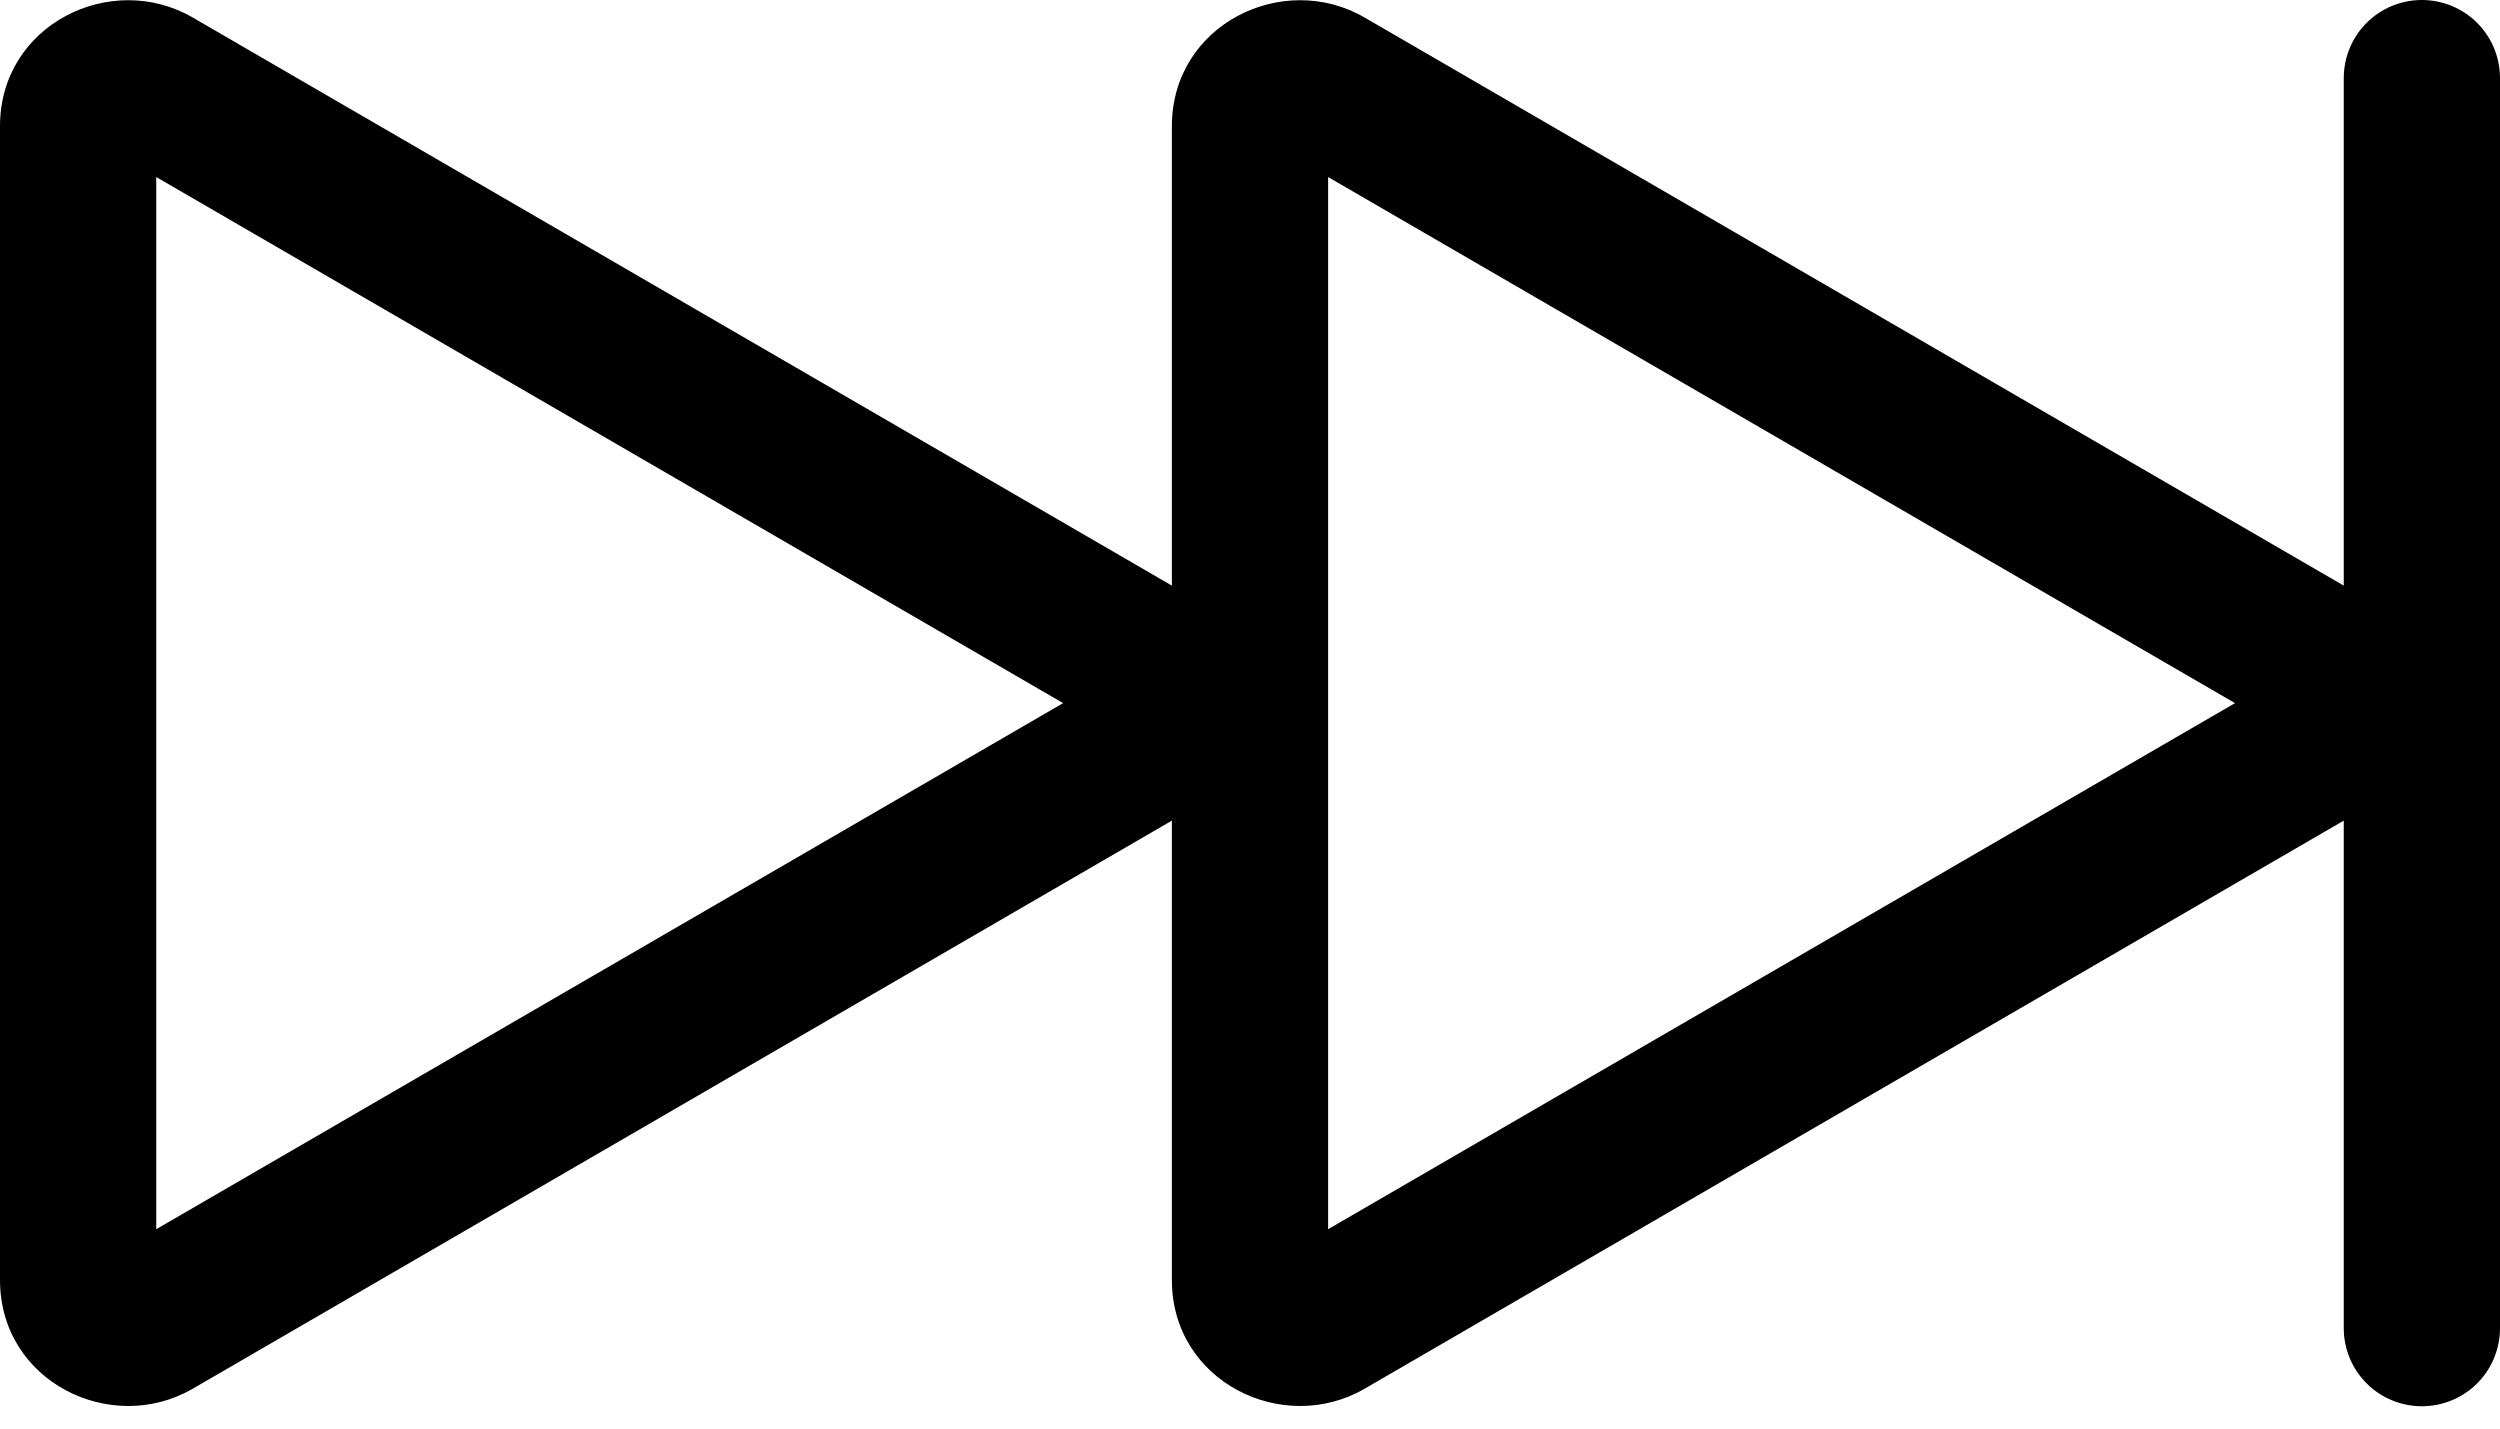
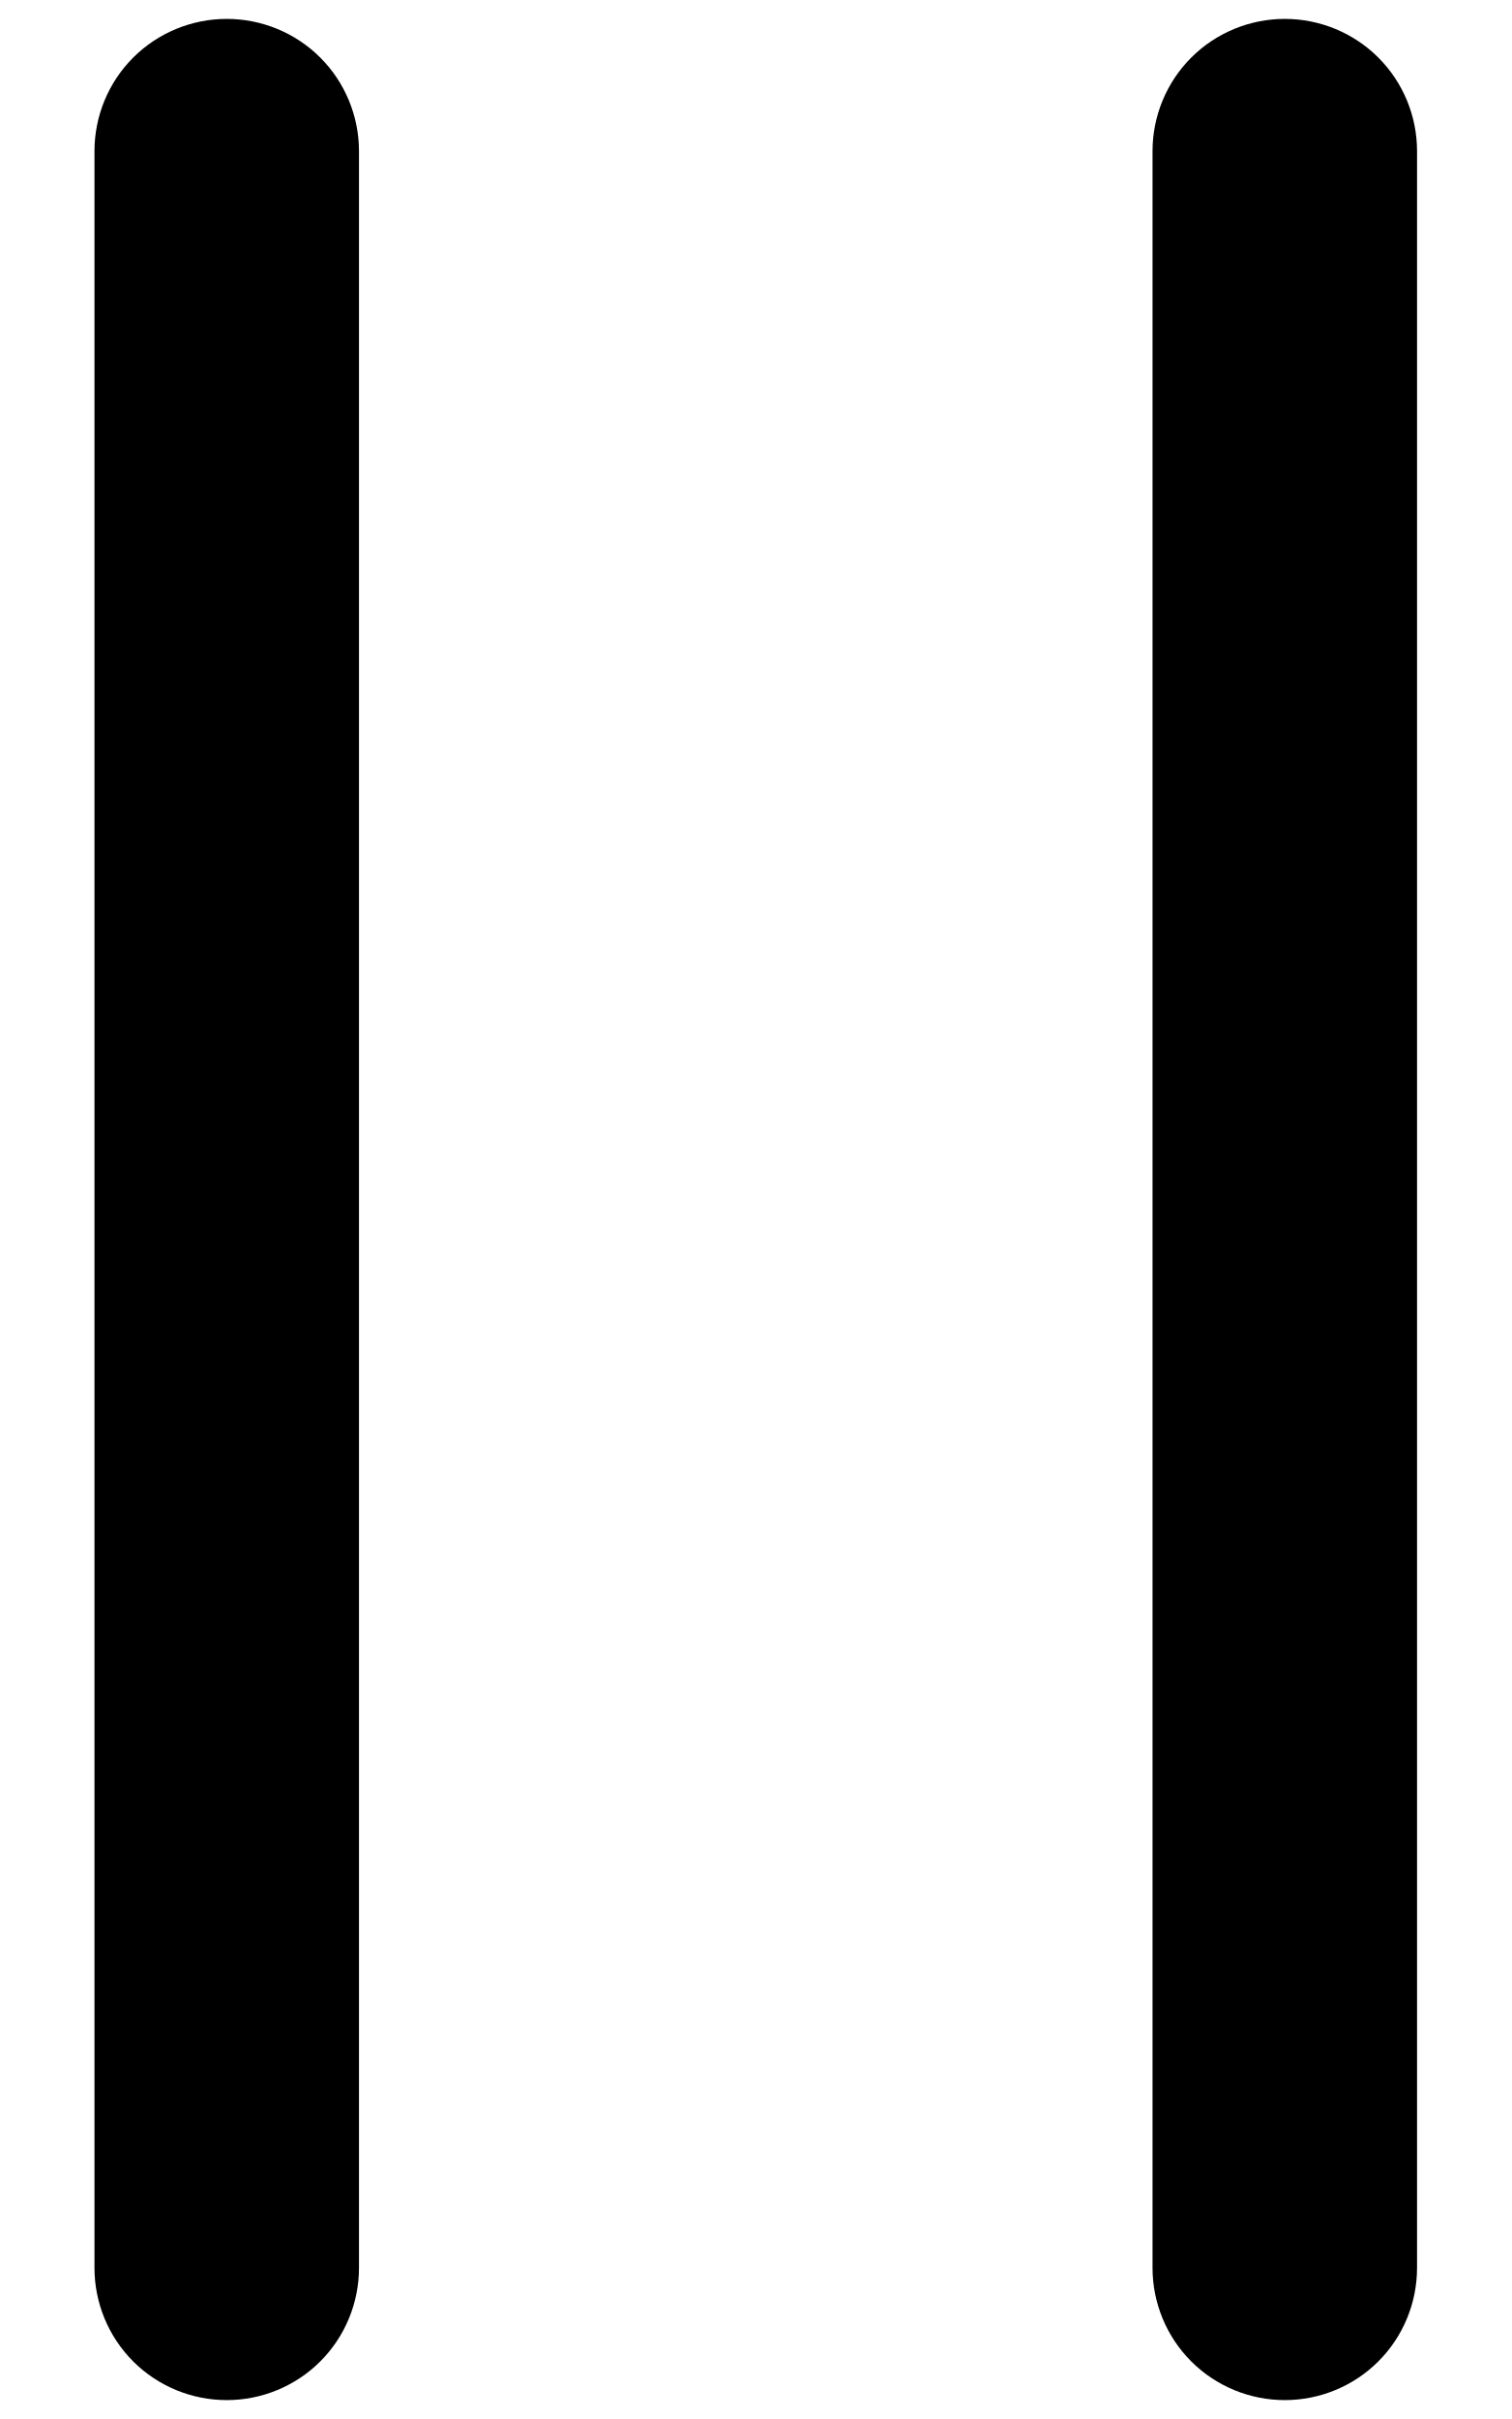
- <svg xmlns="http://www.w3.org/2000/svg" width="28" height="16" viewBox="0 0 28 16" fill="none">
-   <path fill-rule="evenodd" clip-rule="evenodd" d="M27.125 0C27.357 0 27.58 0.092 27.744 0.256C27.908 0.42 28 0.643 28 0.875V14.875C28 15.107 27.908 15.33 27.744 15.494C27.58 15.658 27.357 15.75 27.125 15.75C26.893 15.75 26.67 15.658 26.506 15.494C26.342 15.33 26.25 15.107 26.25 14.875V9.191L15.283 15.554C14.373 16.082 13.125 15.479 13.125 14.336V9.191L2.158 15.554C1.248 16.082 0 15.479 0 14.336V1.414C0 0.271 1.248 -0.333 2.158 0.196L13.125 6.559V1.414C13.125 0.271 14.373 -0.333 15.283 0.196L26.25 6.559V0.875C26.25 0.643 26.342 0.42 26.506 0.256C26.67 0.092 26.893 0 27.125 0V0ZM1.75 1.983V13.767L11.907 7.875L1.75 1.983ZM14.875 1.983V13.767L25.032 7.875L14.875 1.983Z" fill="black" />
+ <svg xmlns="http://www.w3.org/2000/svg" width="10" height="16" viewBox="0 0 10 16" fill="none">
+   <path fill-rule="evenodd" clip-rule="evenodd" d="M1.5 0.125C1.732 0.125 1.955 0.217 2.119 0.381C2.283 0.545 2.375 0.768 2.375 1V15C2.375 15.232 2.283 15.455 2.119 15.619C1.955 15.783 1.732 15.875 1.5 15.875C1.268 15.875 1.045 15.783 0.881 15.619C0.717 15.455 0.625 15.232 0.625 15V1C0.625 0.768 0.717 0.545 0.881 0.381C1.045 0.217 1.268 0.125 1.5 0.125V0.125ZM8.5 0.125C8.732 0.125 8.955 0.217 9.119 0.381C9.283 0.545 9.375 0.768 9.375 1V15C9.375 15.232 9.283 15.455 9.119 15.619C8.955 15.783 8.732 15.875 8.5 15.875C8.268 15.875 8.045 15.783 7.881 15.619C7.717 15.455 7.625 15.232 7.625 15V1C7.625 0.768 7.717 0.545 7.881 0.381C8.045 0.217 8.268 0.125 8.5 0.125V0.125Z" fill="black" />
</svg>
